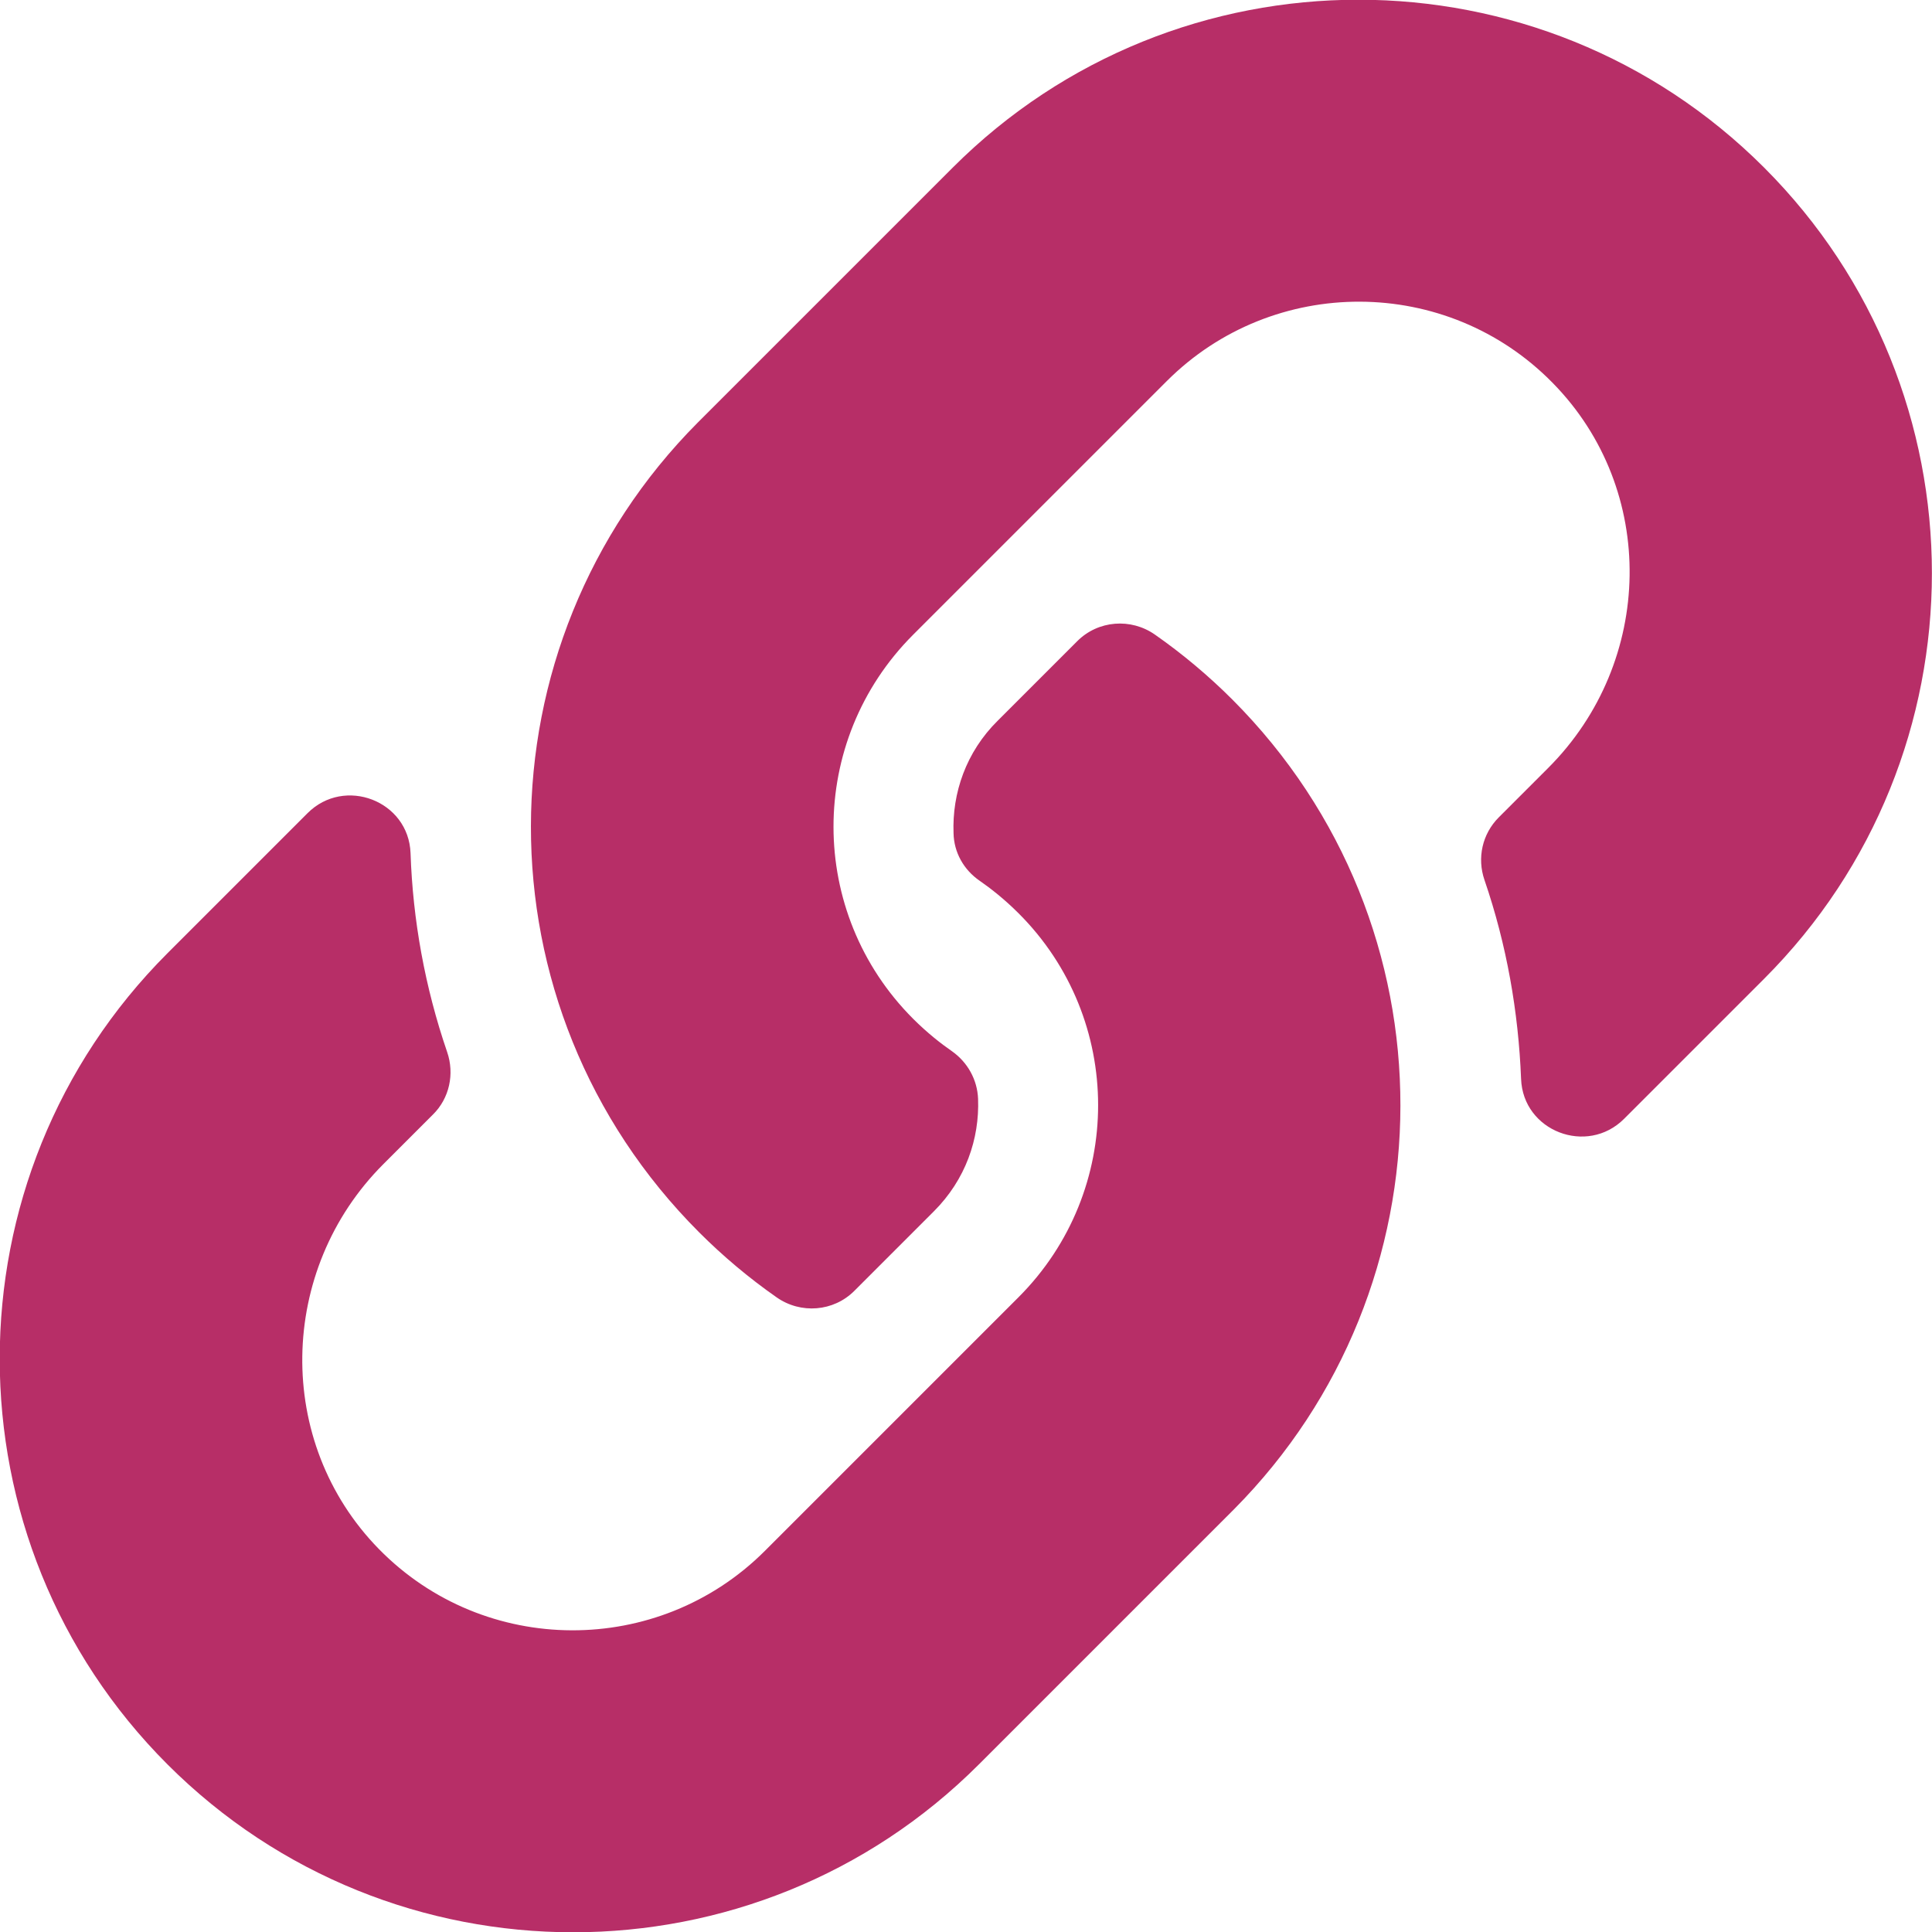
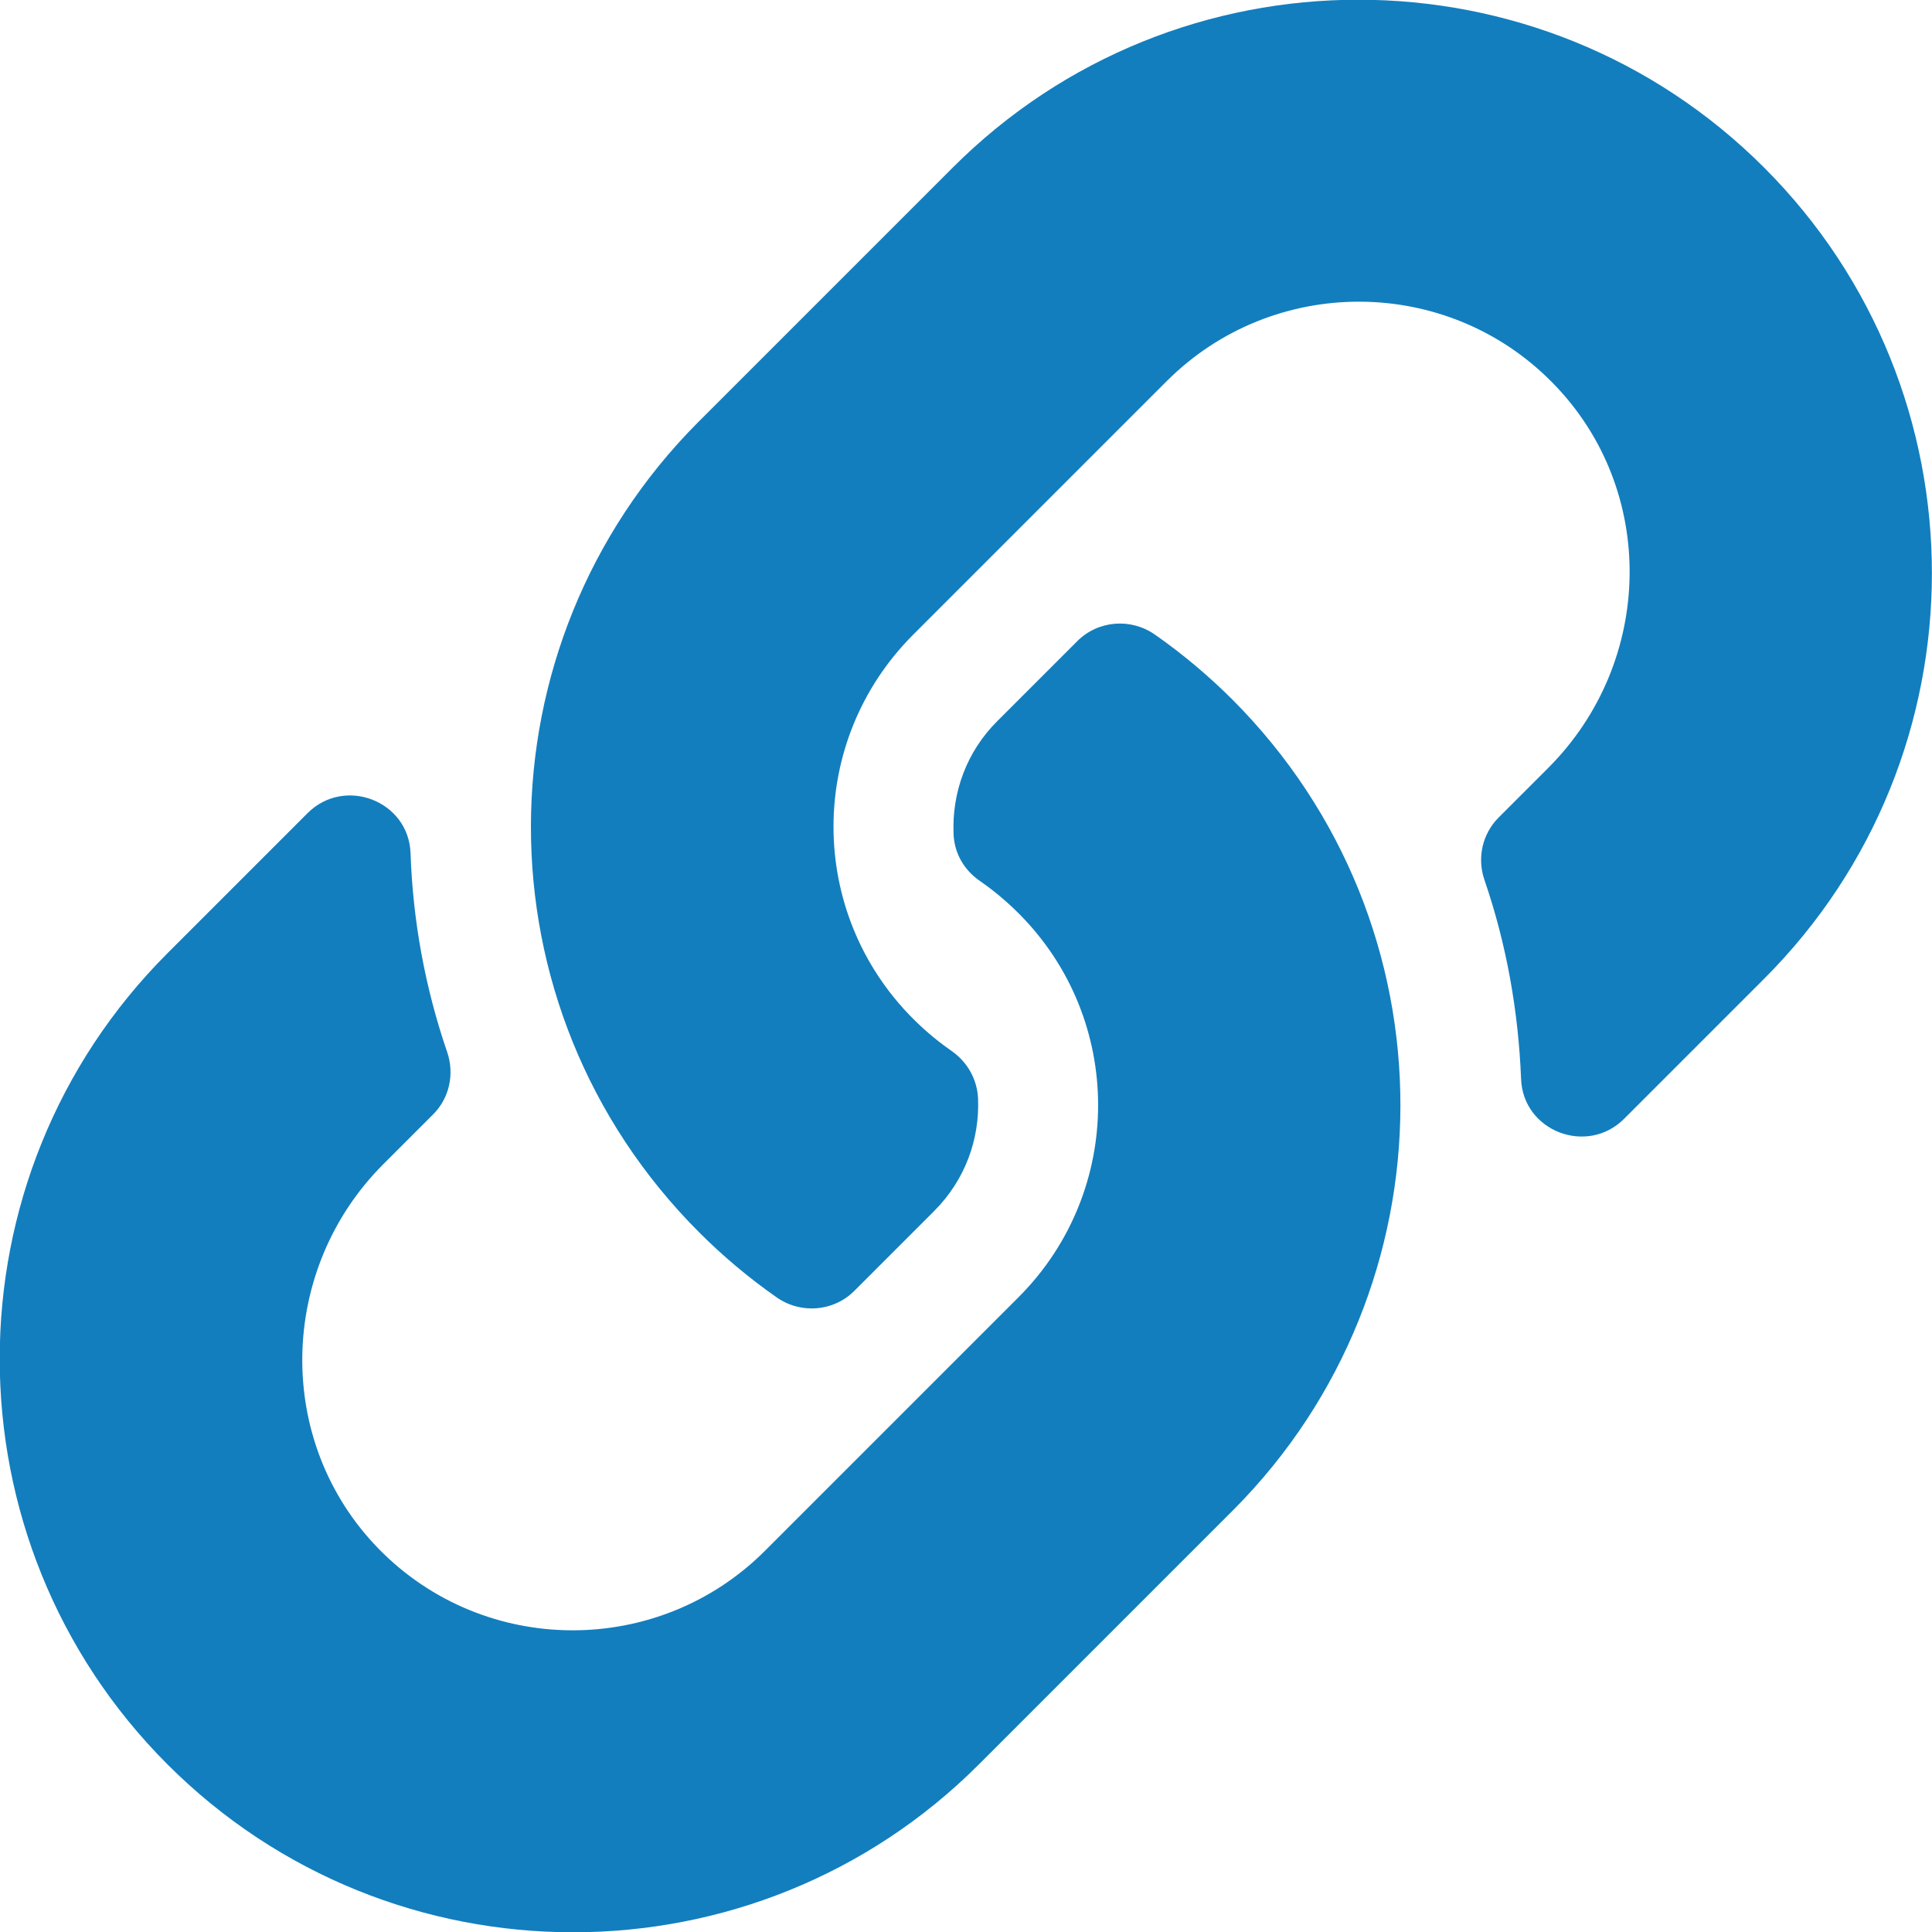
<svg xmlns="http://www.w3.org/2000/svg" version="1.1" id="圖層_1" x="0px" y="0px" viewBox="0 0 512 512" style="enable-background:new 0 0 512 512;" xml:space="preserve">
  <style type="text/css">
- 	.st0{fill:#B72E67;}
+ 	.st0{fill:#127ebe;}
</style>
  <path class="st0" d="M326.6,185.4c59.7,59.8,58.9,155.7,0.4,214.6c-0.1,0.1-0.2,0.2-0.4,0.4l-67.2,67.2c-59.3,59.3-155.7,59.3-215,0  c-59.3-59.3-59.3-155.7,0-215l37.1-37.1c9.8-9.8,26.8-3.3,27.3,10.6c0.6,17.7,3.8,35.5,9.7,52.7c2,5.8,0.6,12.3-3.8,16.6l-13.1,13.1  c-28,28-28.9,73.7-1.2,102c28,28.6,74.1,28.7,102.3,0.5l67.2-67.2c28.2-28.2,28.1-73.8,0-101.8c-3.7-3.7-7.4-6.6-10.3-8.6  c-4.2-2.9-6.8-7.5-6.9-12.6c-0.4-10.6,3.3-21.5,11.7-29.8l21.1-21.1c5.5-5.5,14.2-6.2,20.6-1.7C313.4,173.3,320.3,179.1,326.6,185.4  L326.6,185.4z M467.5,44.4c-59.3-59.3-155.7-59.3-215,0l-67.2,67.2c-0.1,0.1-0.2,0.2-0.4,0.4c-58.6,58.9-59.4,154.8,0.4,214.6  c6.3,6.3,13.2,12.1,20.5,17.2c6.4,4.5,15.1,3.8,20.6-1.7l21.1-21.1c8.4-8.4,12.1-19.2,11.7-29.8c-0.2-5.1-2.8-9.7-6.9-12.6  c-2.9-2-6.6-4.9-10.3-8.6c-28.1-28.1-28.2-73.6,0-101.8l67.2-67.2c28.2-28.2,74.3-28.1,102.3,0.5c27.8,28.3,26.9,73.9-1.2,102  l-13.1,13.1c-4.4,4.4-5.8,10.8-3.8,16.6c5.9,17.2,9,35,9.7,52.7c0.5,13.9,17.5,20.4,27.3,10.6l37.1-37.1  C526.8,200.1,526.8,103.7,467.5,44.4L467.5,44.4z" />
</svg>
